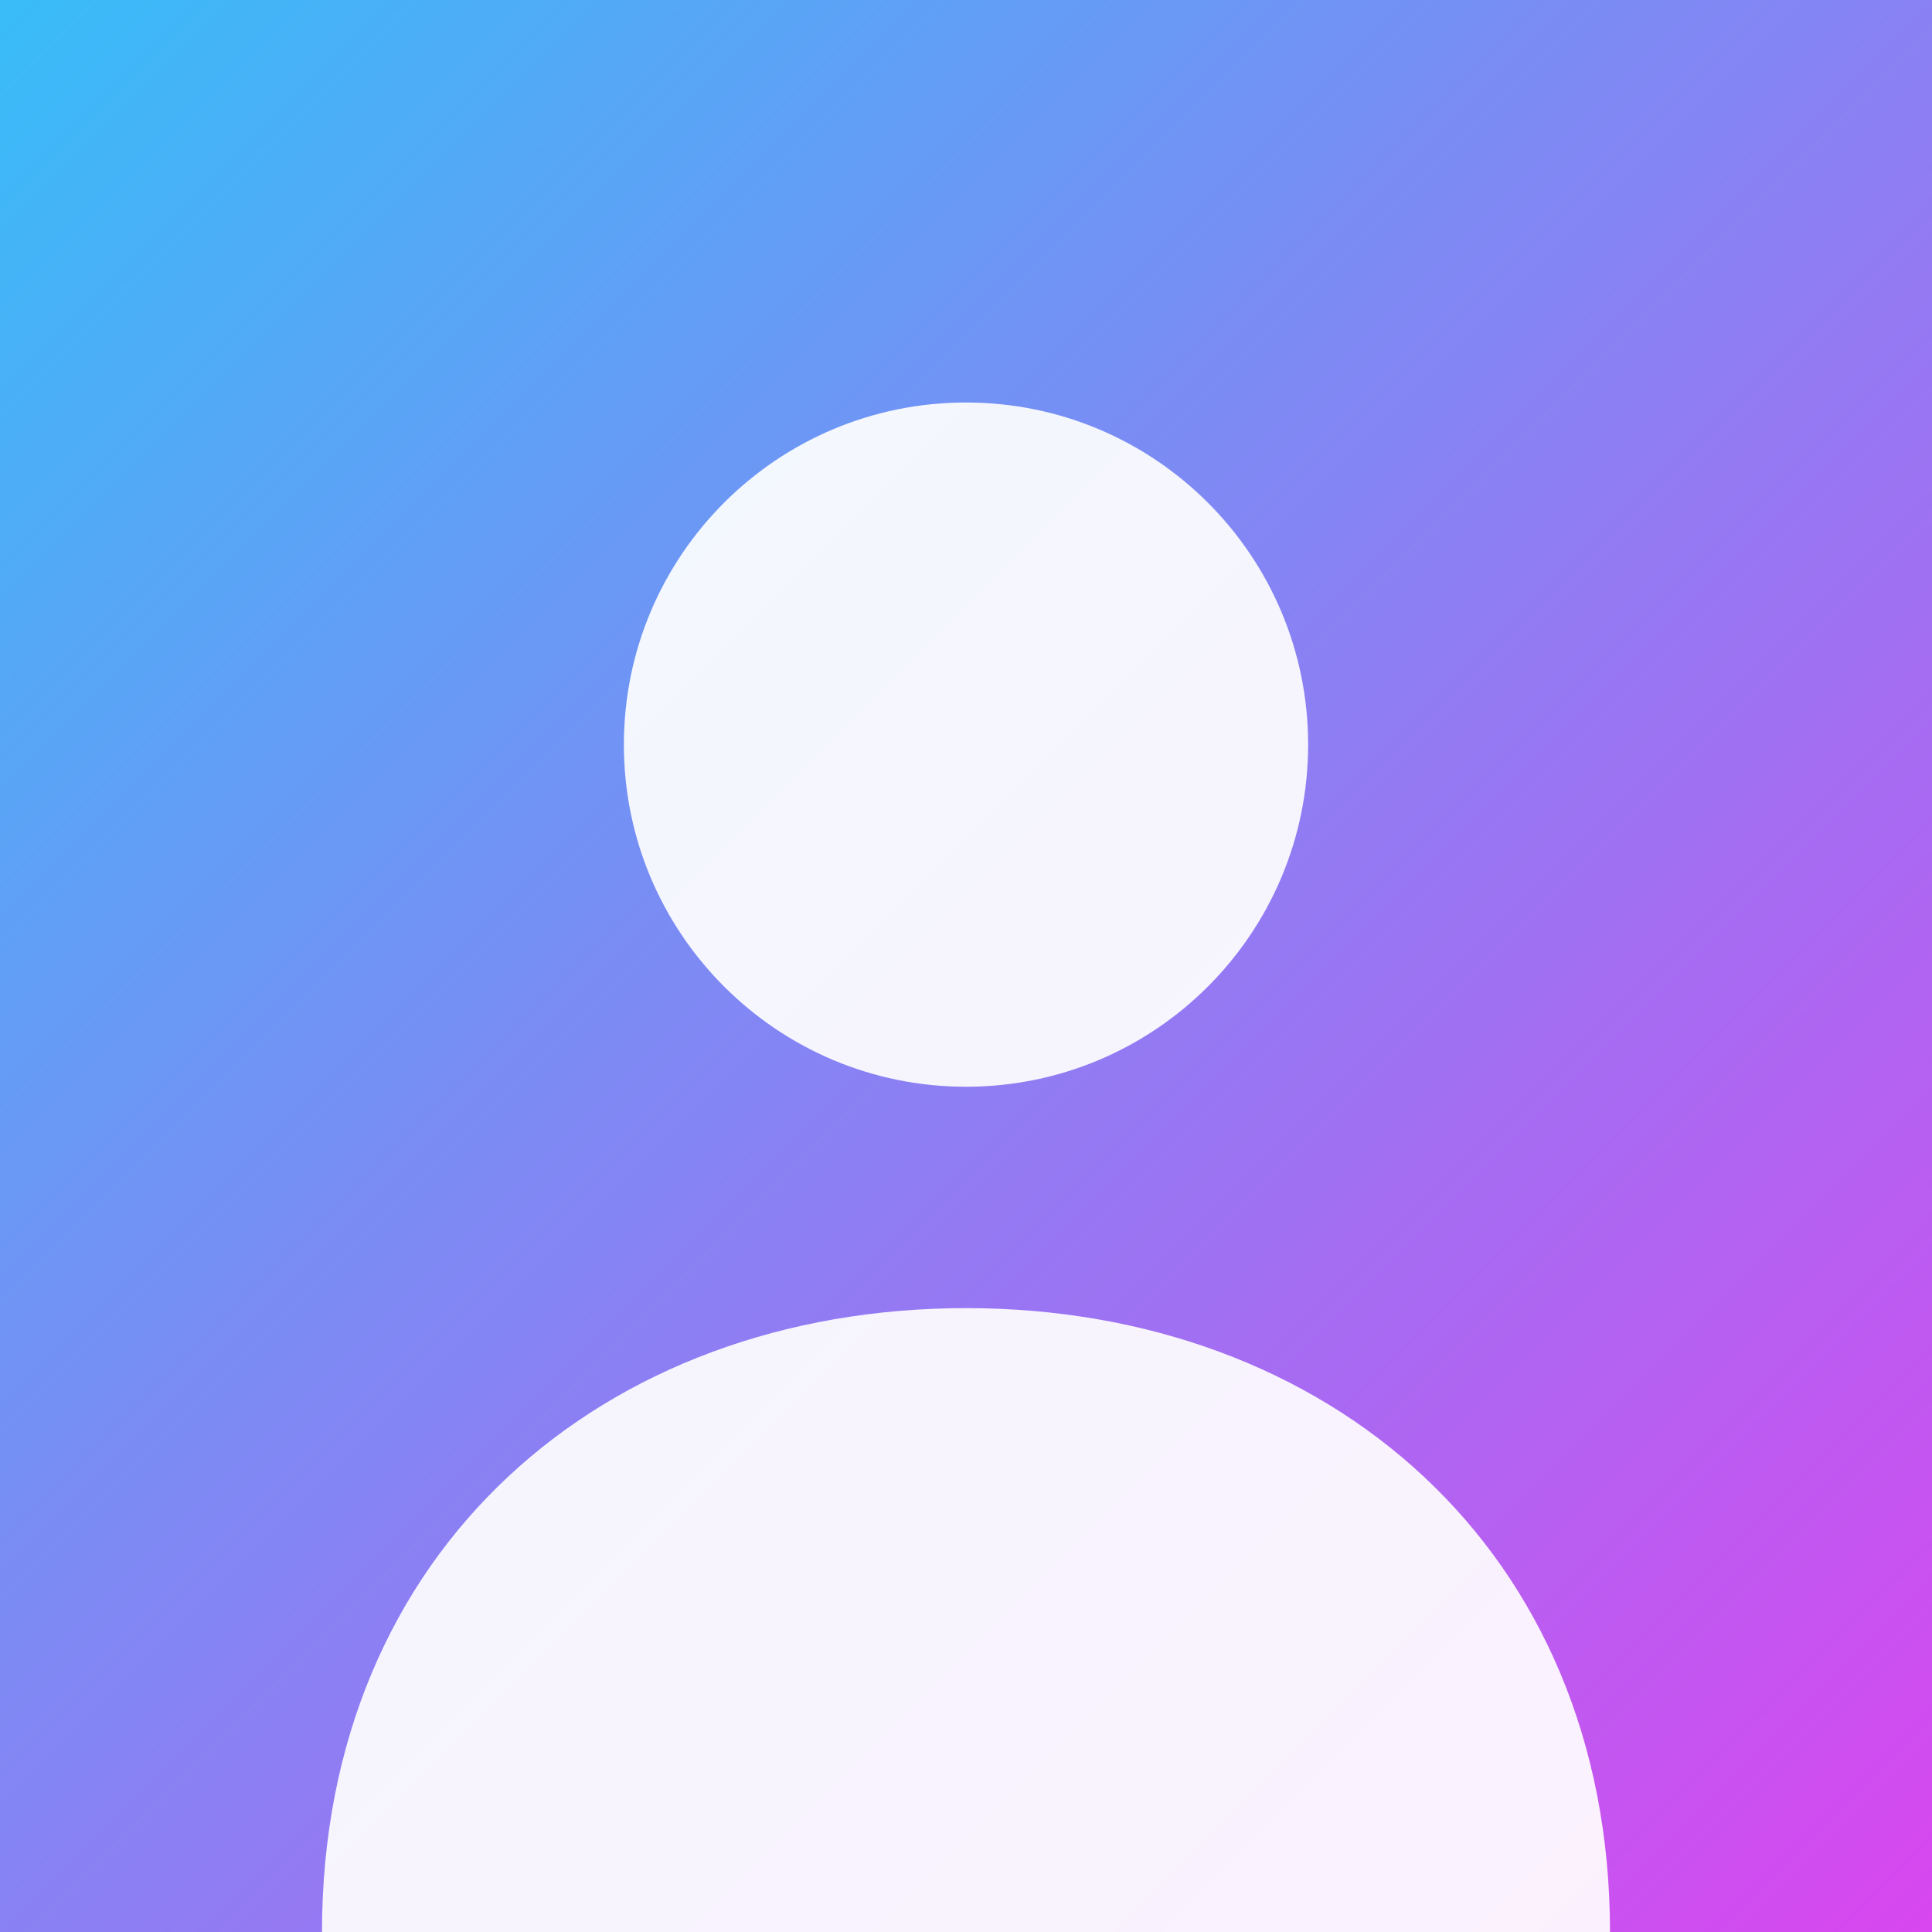
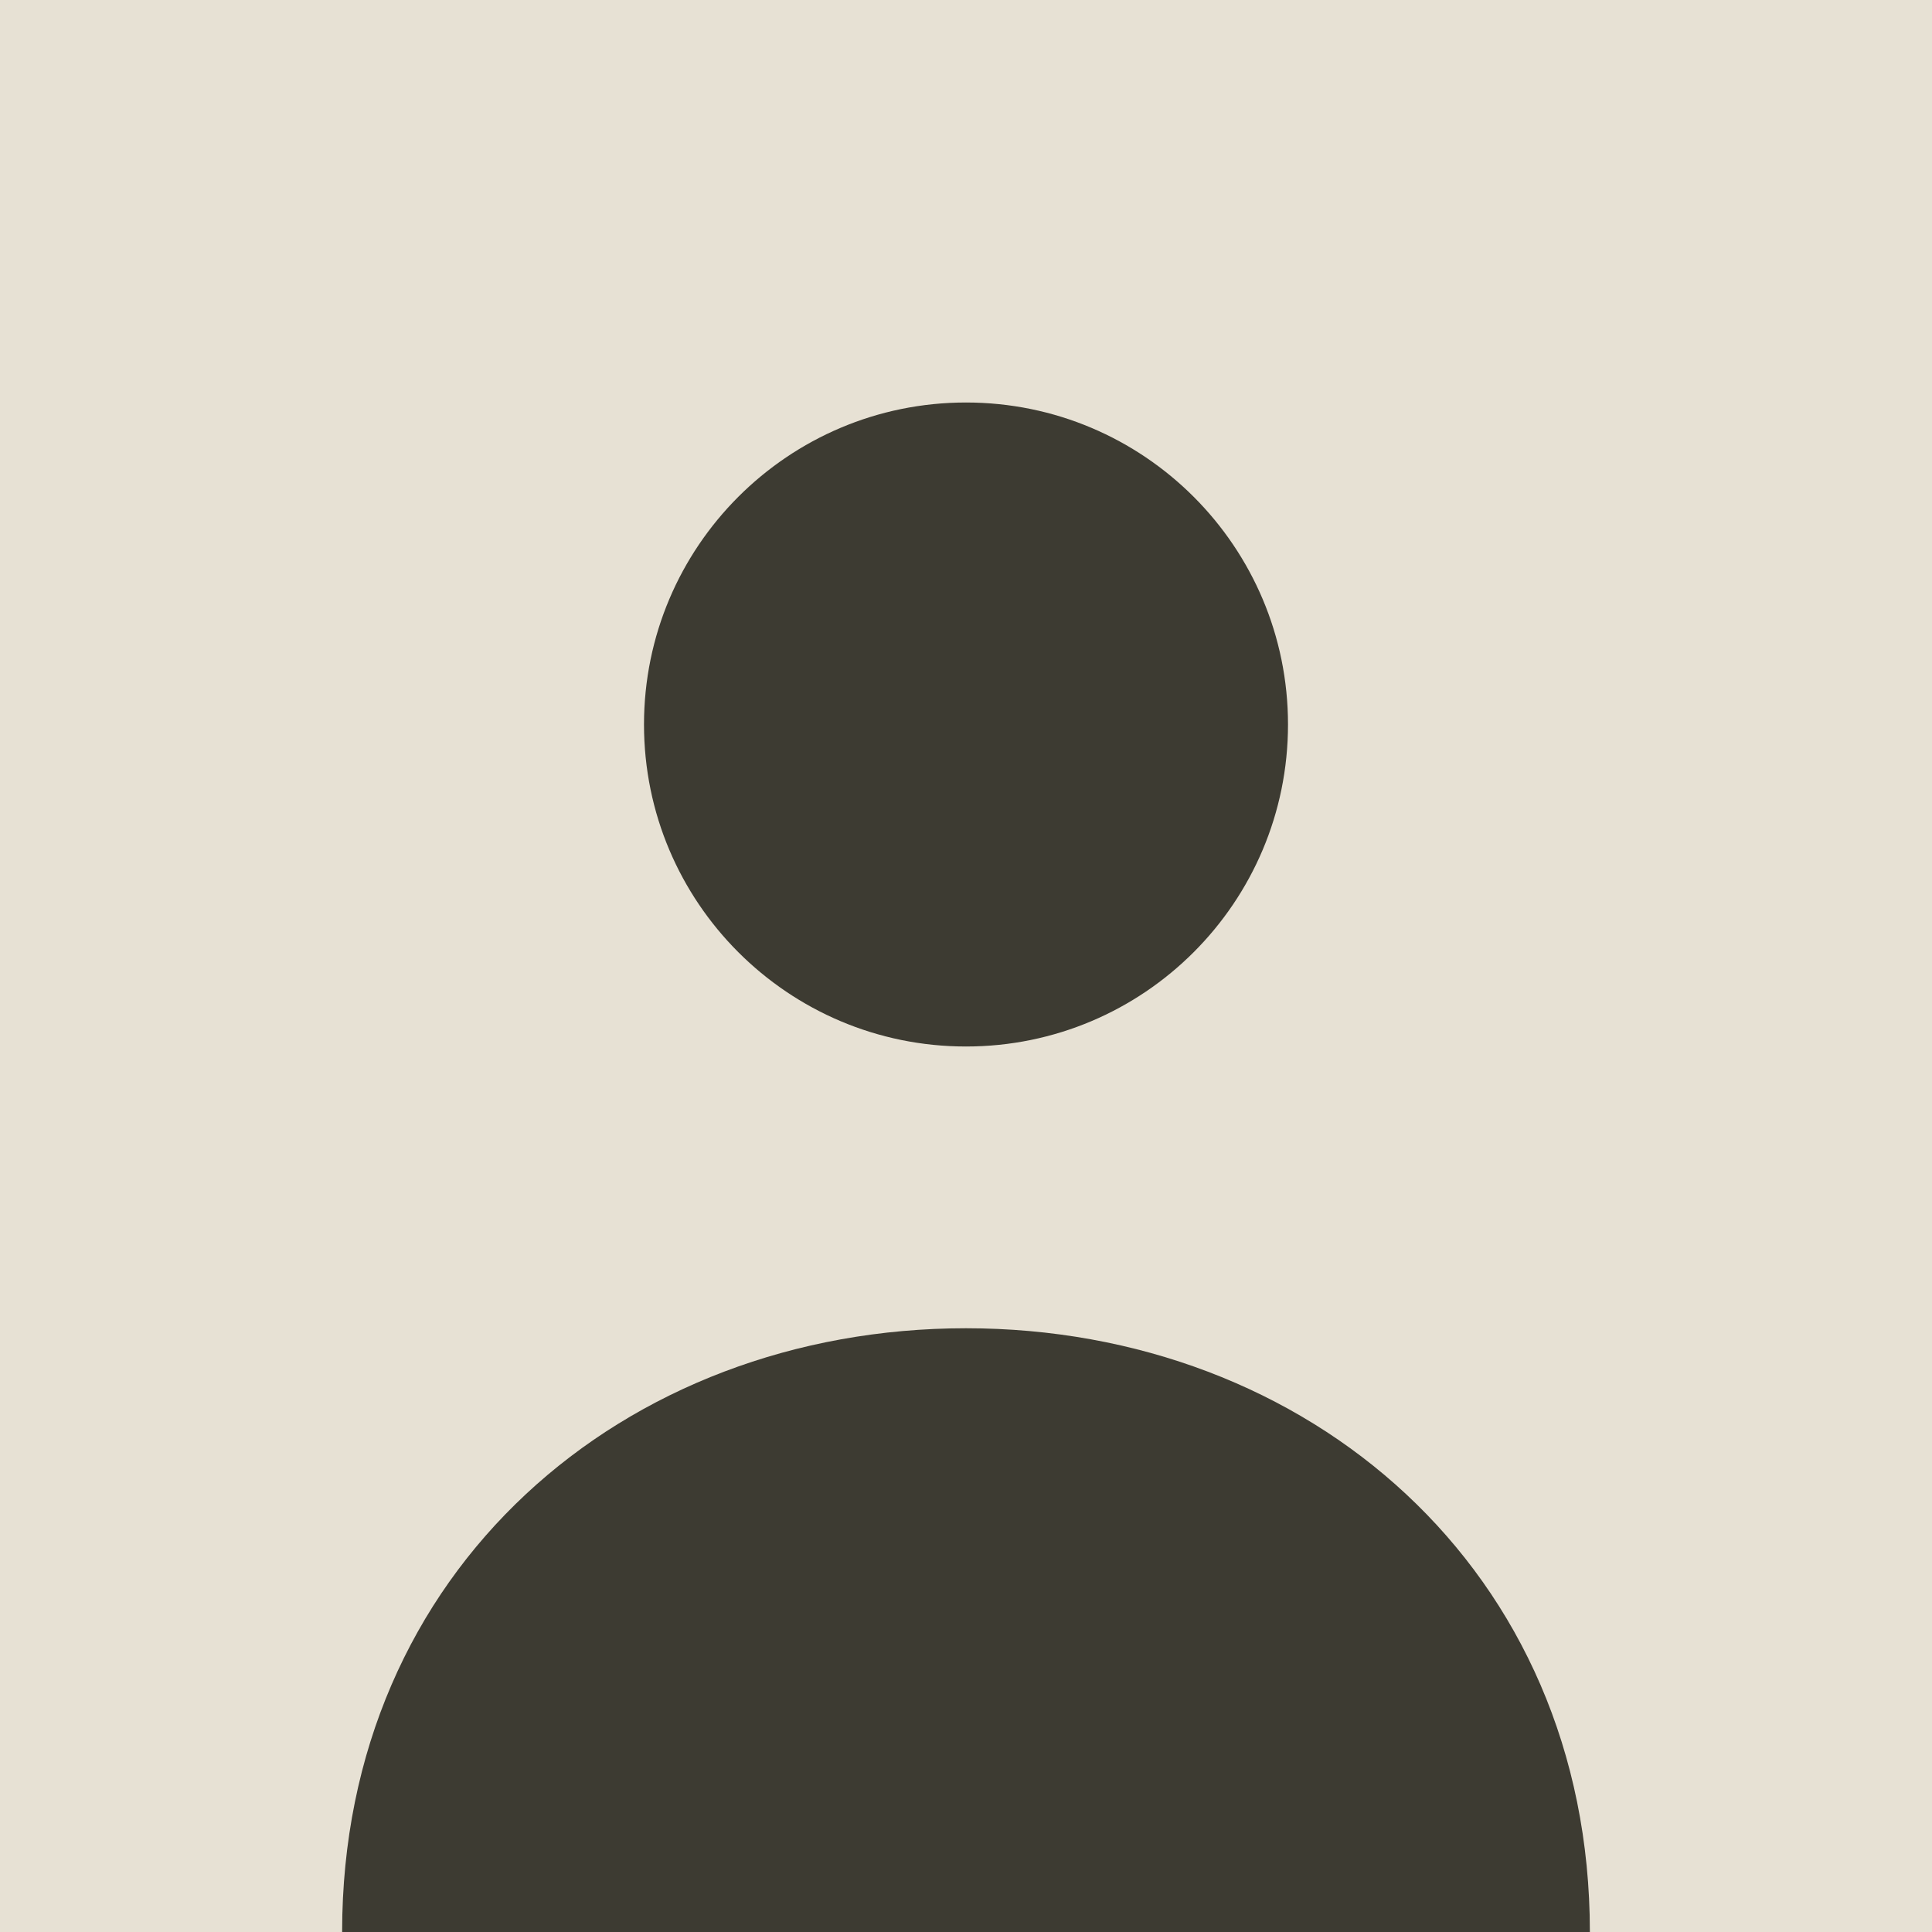
<svg xmlns="http://www.w3.org/2000/svg" viewBox="0 0 96 96" role="img" aria-label="TikTok creator">
-   <defs>
-     <linearGradient id="a" x1="0" y1="0" x2="1" y2="1">
-       <stop offset="0" stop-color="#38bdf8" />
-       <stop offset="1" stop-color="#d946ef" />
-     </linearGradient>
-   </defs>
-   <rect width="96" height="96" fill="url(#a)" />
-   <circle cx="48" cy="37" r="17" fill="#fff" opacity="0.92" />
-   <path d="M16 96c0-19 14-31 32-31s32 12 32 31Z" fill="#fff" opacity="0.92" />
+   <rect width="96" height="96" fill="#E7E1D4" />
+   <circle cx="48" cy="36" r="16" fill="#17160F" opacity="0.82" />
+   <path d="M17 96c0-18 14-30 31-30s31 12 31 30Z" fill="#17160F" opacity="0.82" />
</svg>
